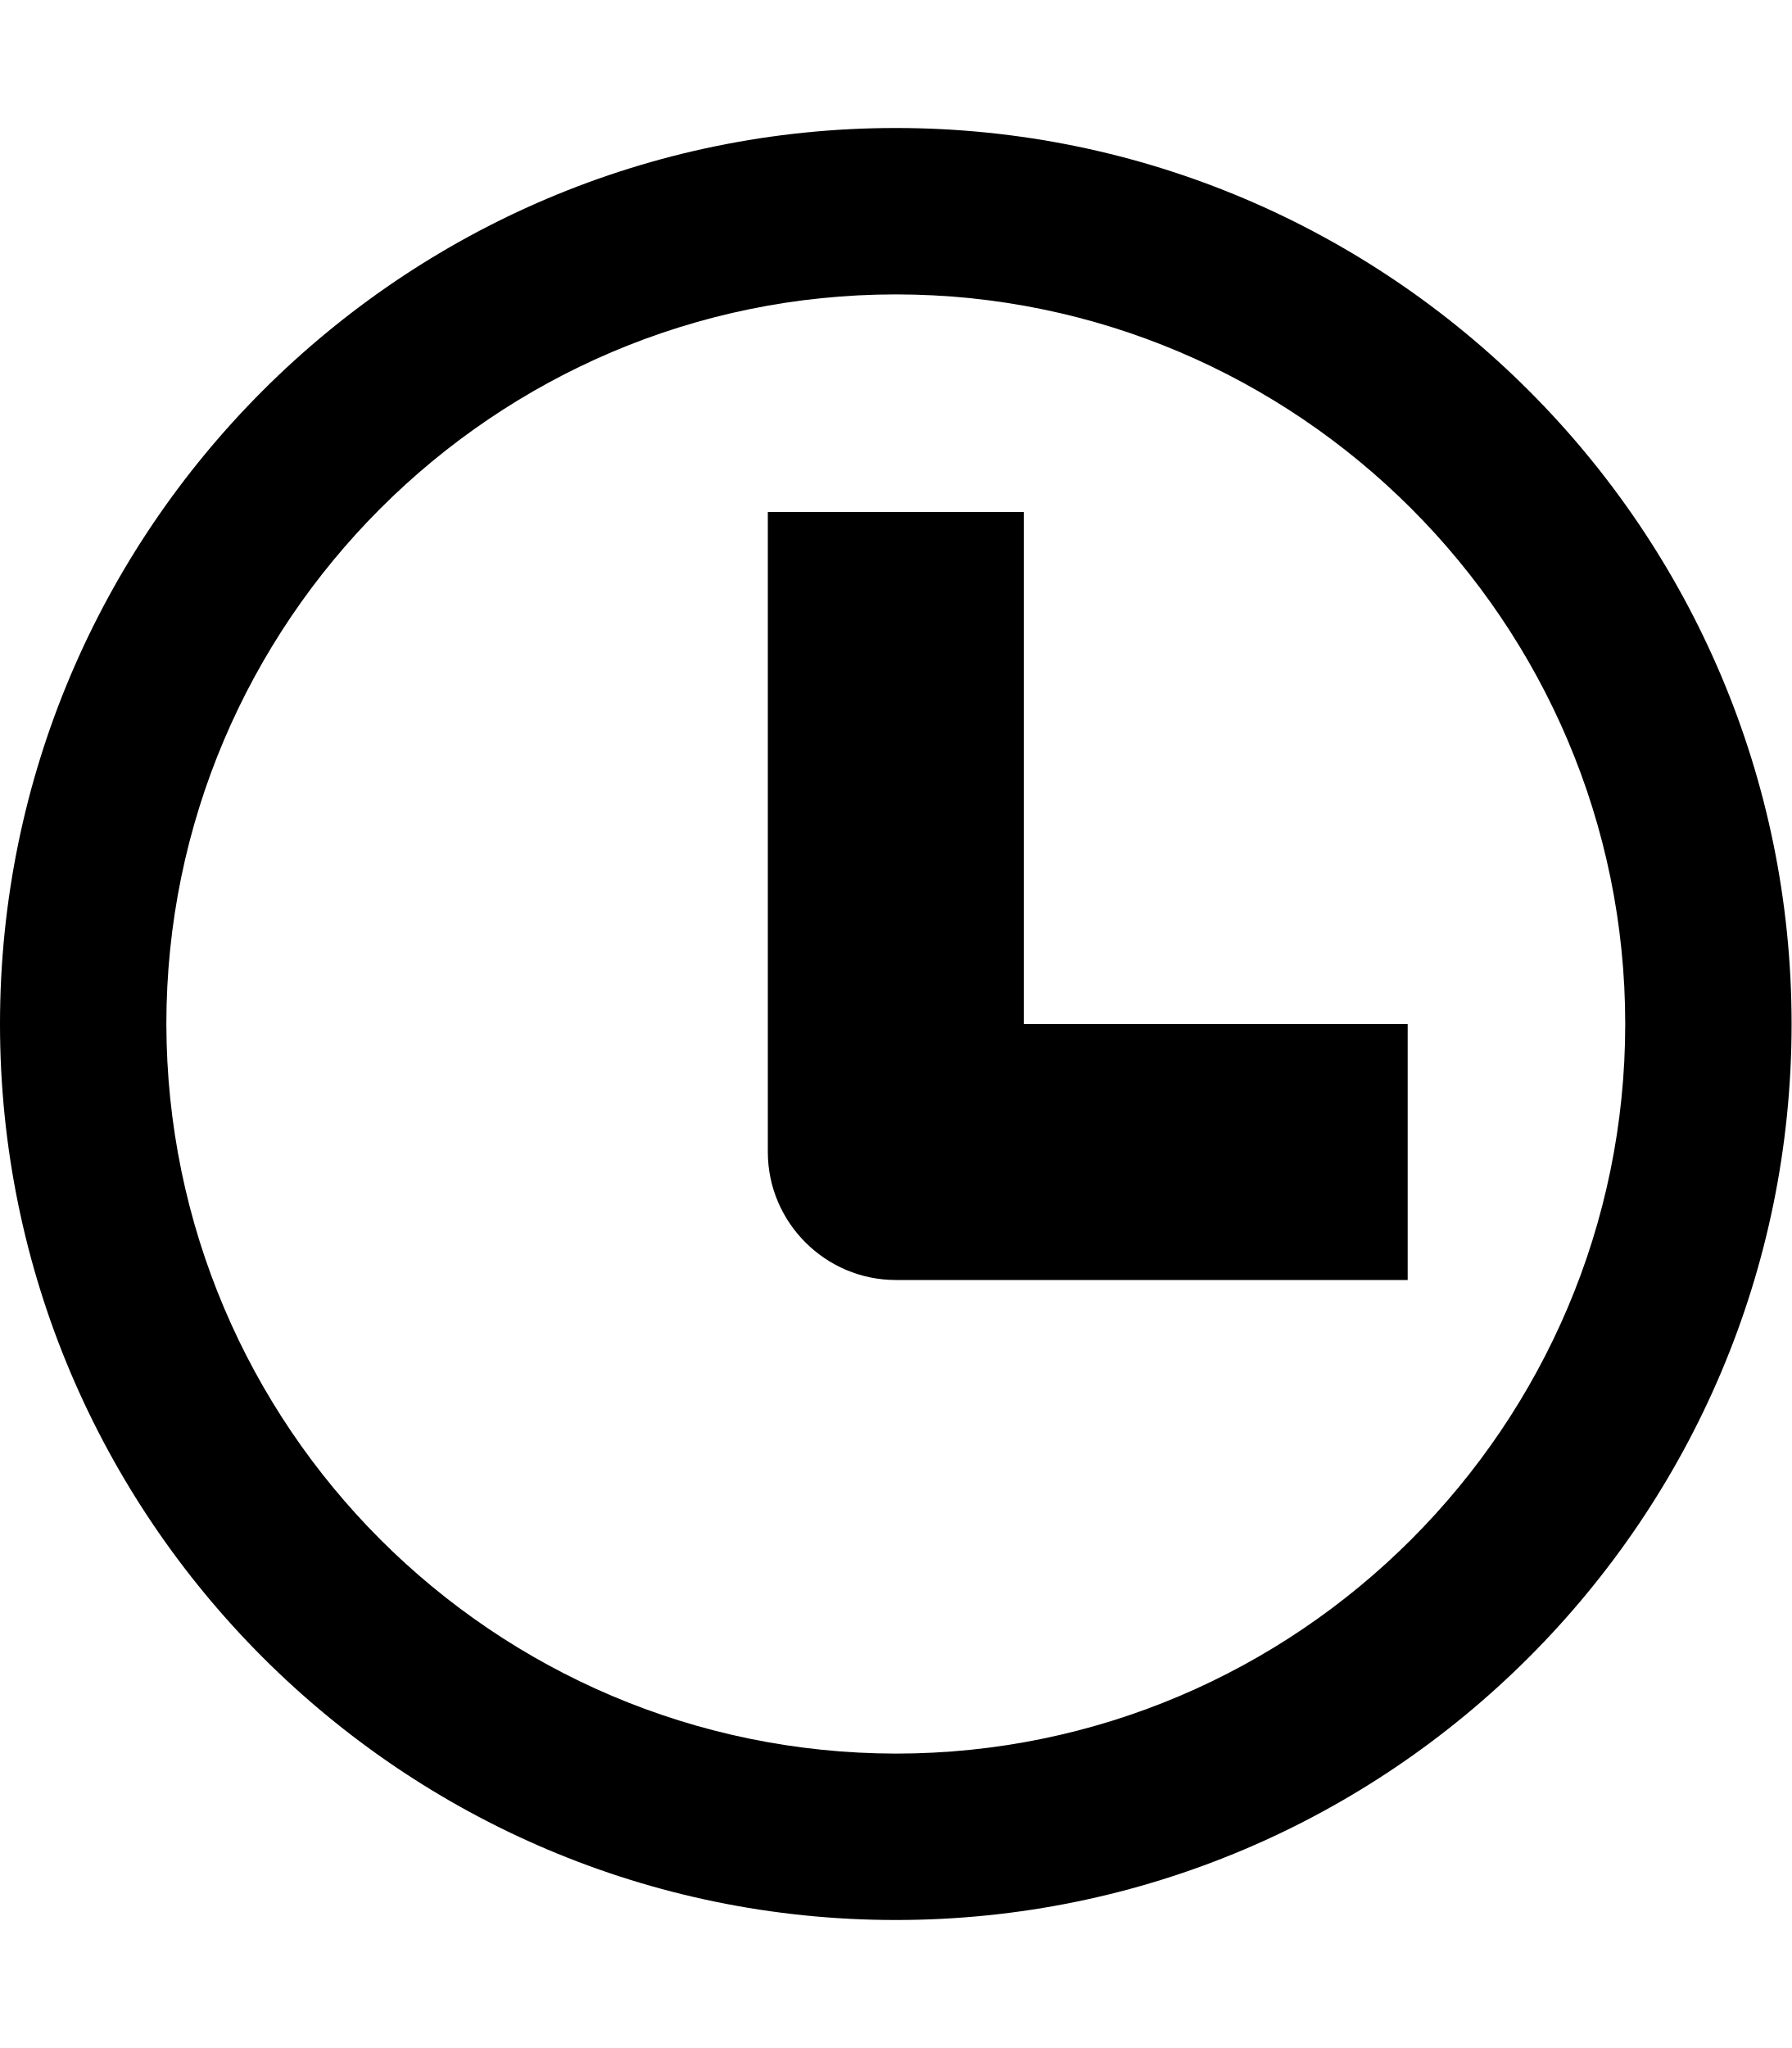
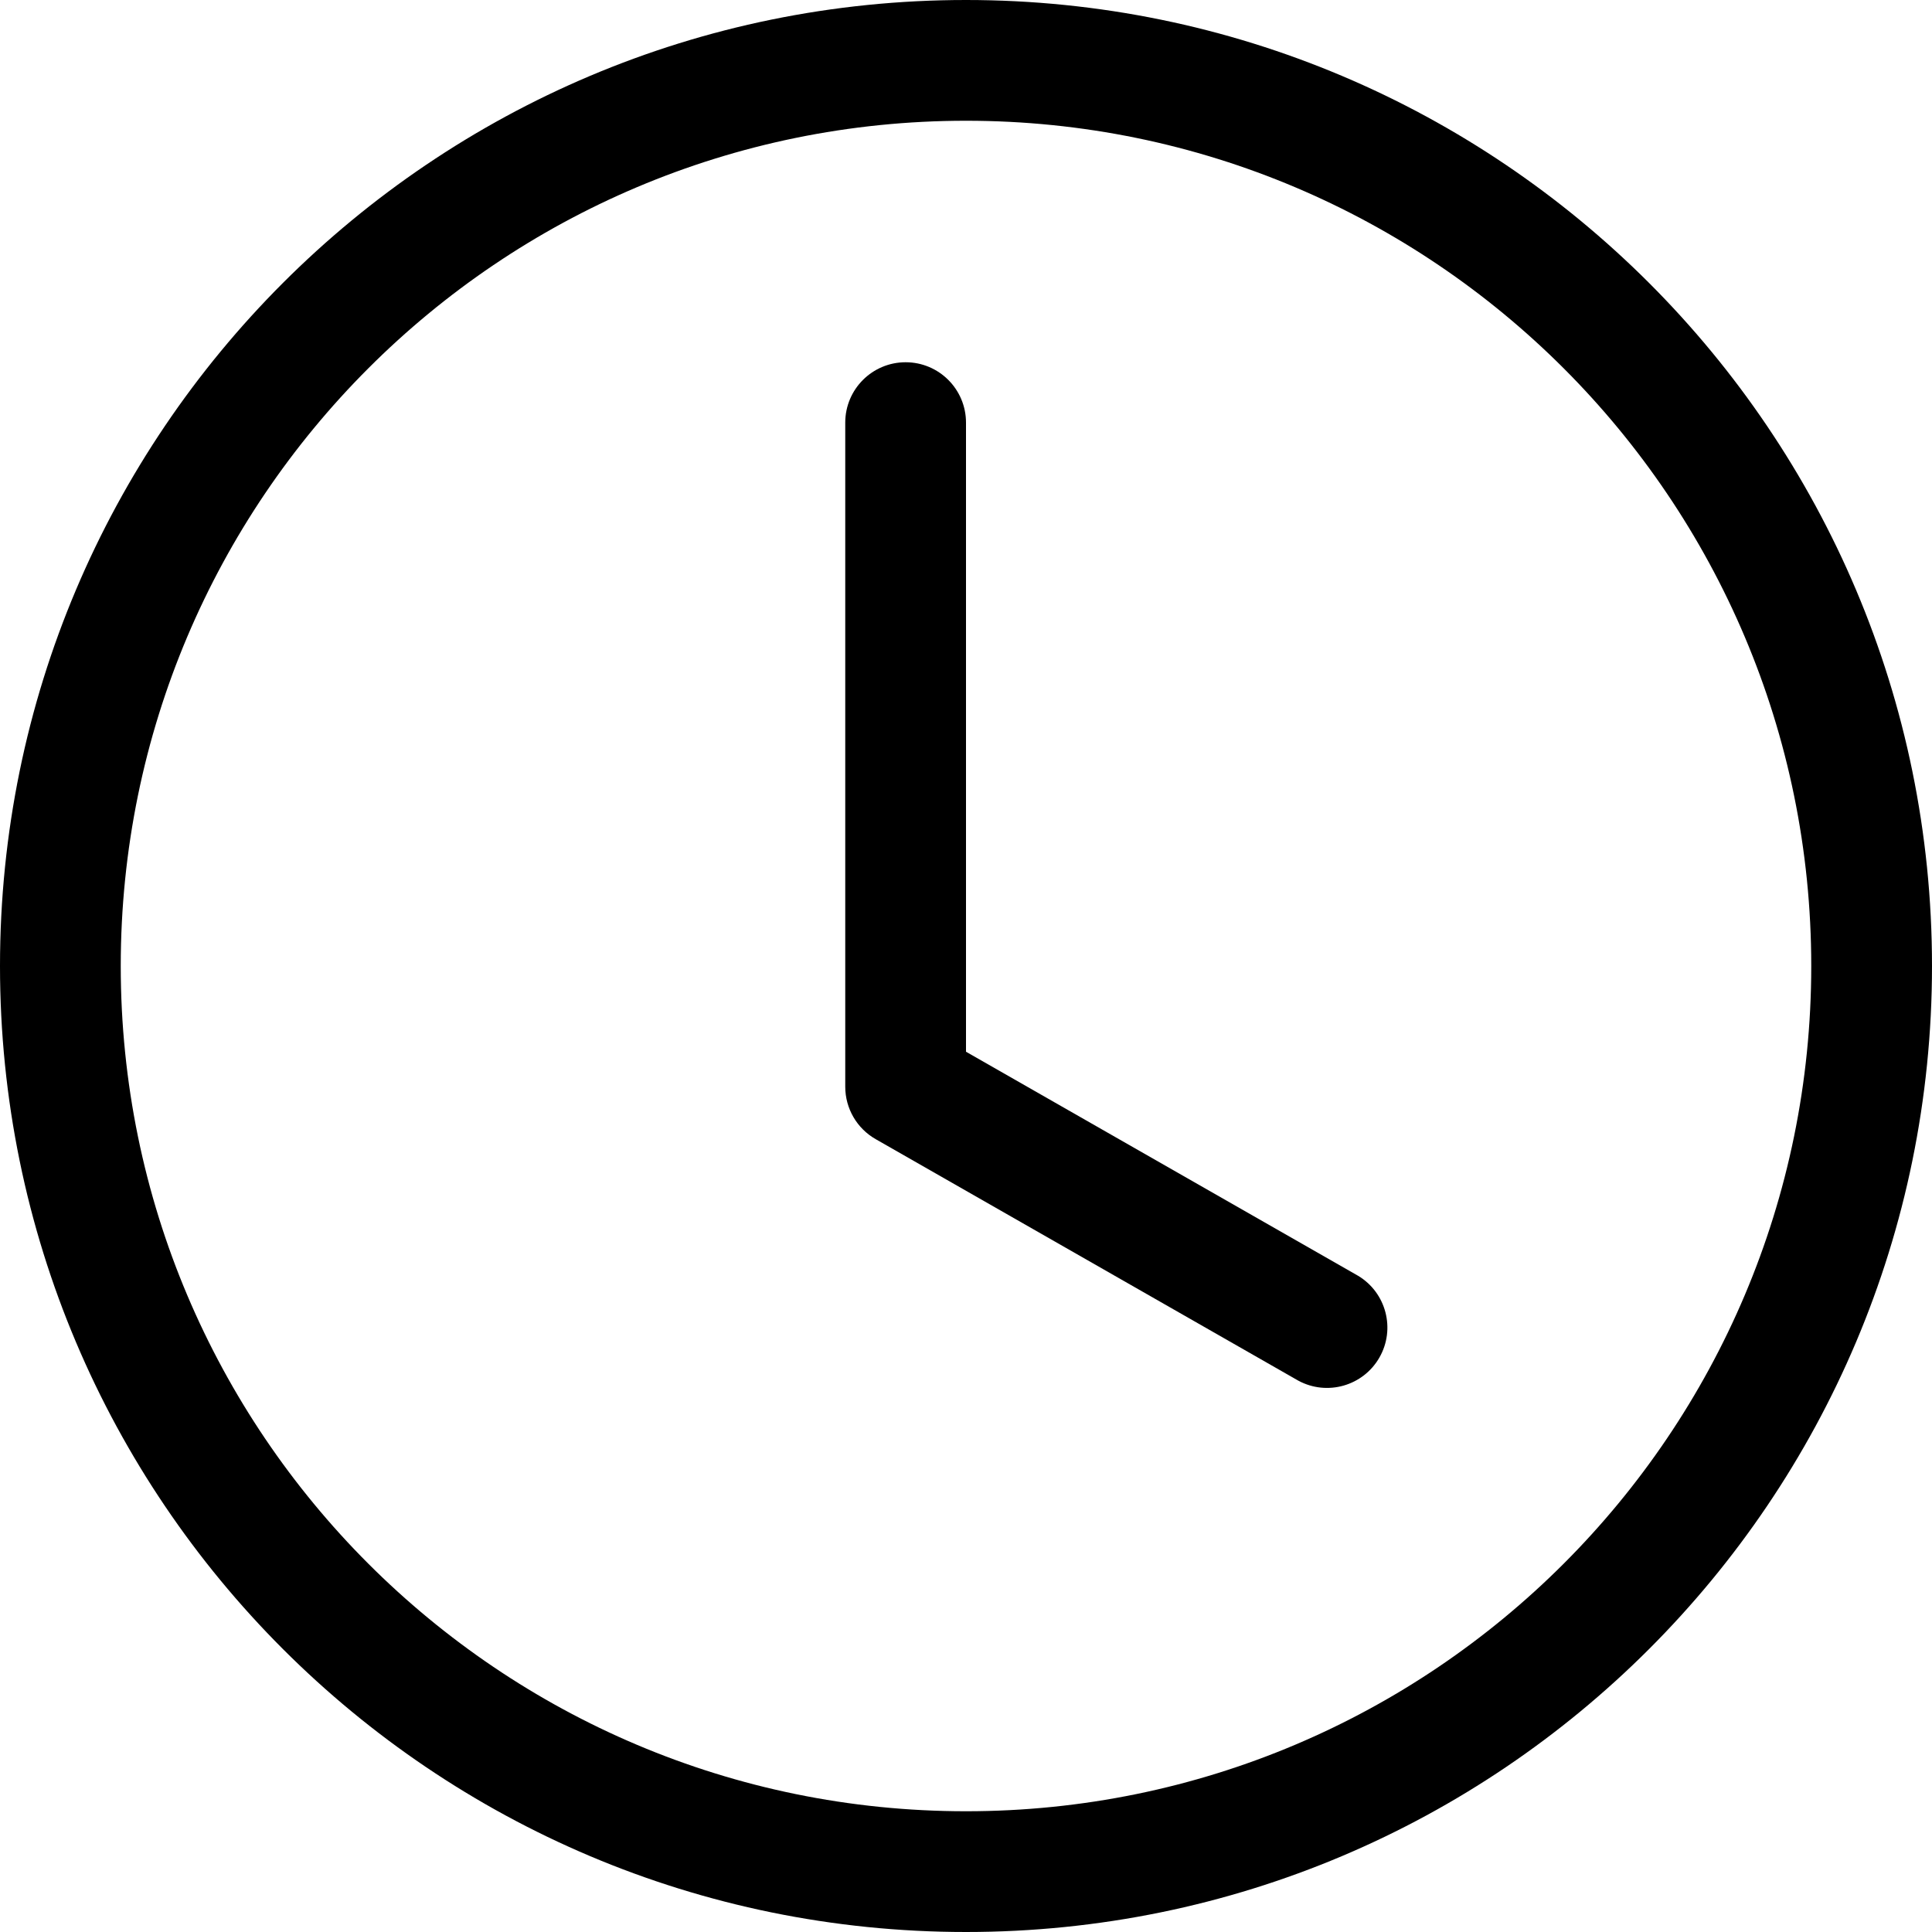
- <svg xmlns="http://www.w3.org/2000/svg" width="14" height="16" viewBox="0 0 14 16">
-   <path fill-rule="evenodd" d="M8 8h3v2H7c-.55 0-1-.45-1-1V4h2v4zM7 2.3c3.14 0 5.7 2.56 5.7 5.7s-2.56 5.7-5.7 5.7A5.71 5.71 0 011.3 8c0-3.14 2.56-5.7 5.7-5.7zM7 1C3.14 1 0 4.14 0 8s3.14 7 7 7 7-3.14 7-7-3.14-7-7-7z" />
+ <svg xmlns="http://www.w3.org/2000/svg" class="bi bi-clock" width="1em" height="1em" viewBox="0 0 16 16" fill="currentColor">
+   <path fill-rule="evenodd" d="M8 15A7 7 0 108 1a7 7 0 000 14zm8-7A8 8 0 110 8a8 8 0 0116 0z" clip-rule="evenodd" />
+   <path fill-rule="evenodd" d="M7.5 3a.5.5 0 01.5.5v5.21l3.248 1.856a.5.5 0 01-.496.868l-3.5-2A.5.5 0 017 9V3.5a.5.5 0 01.5-.5z" clip-rule="evenodd" />
</svg>
